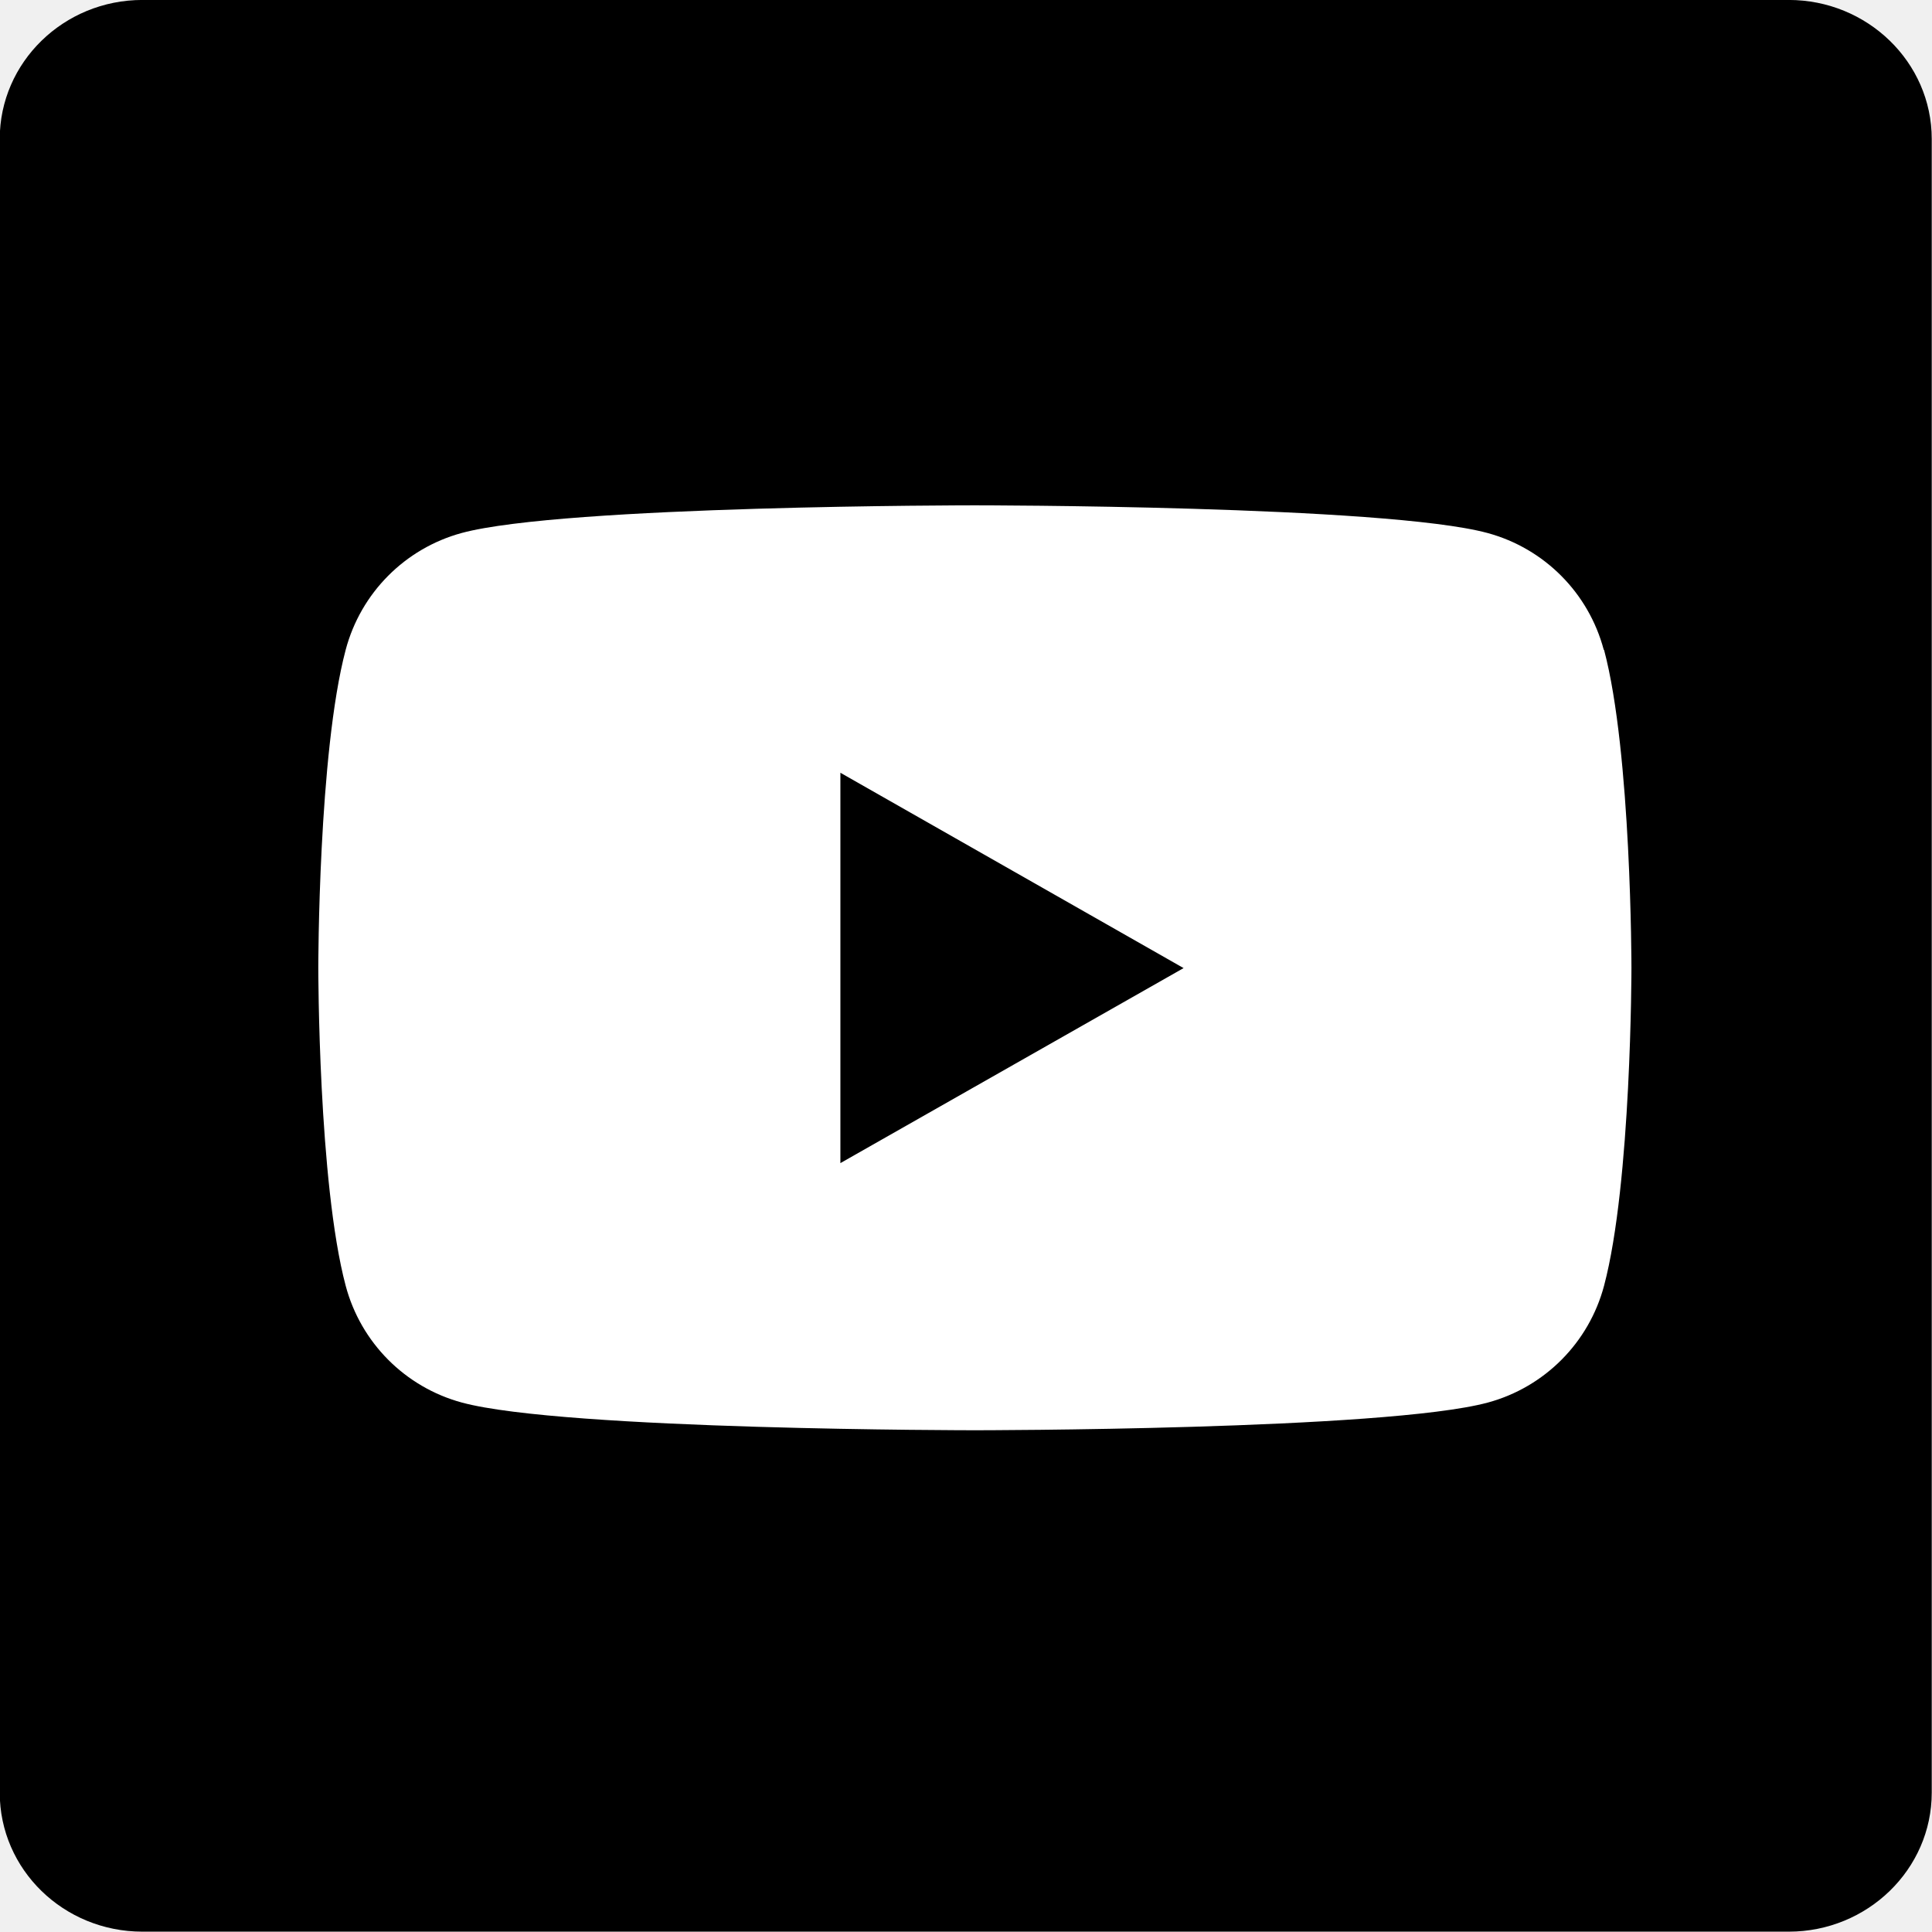
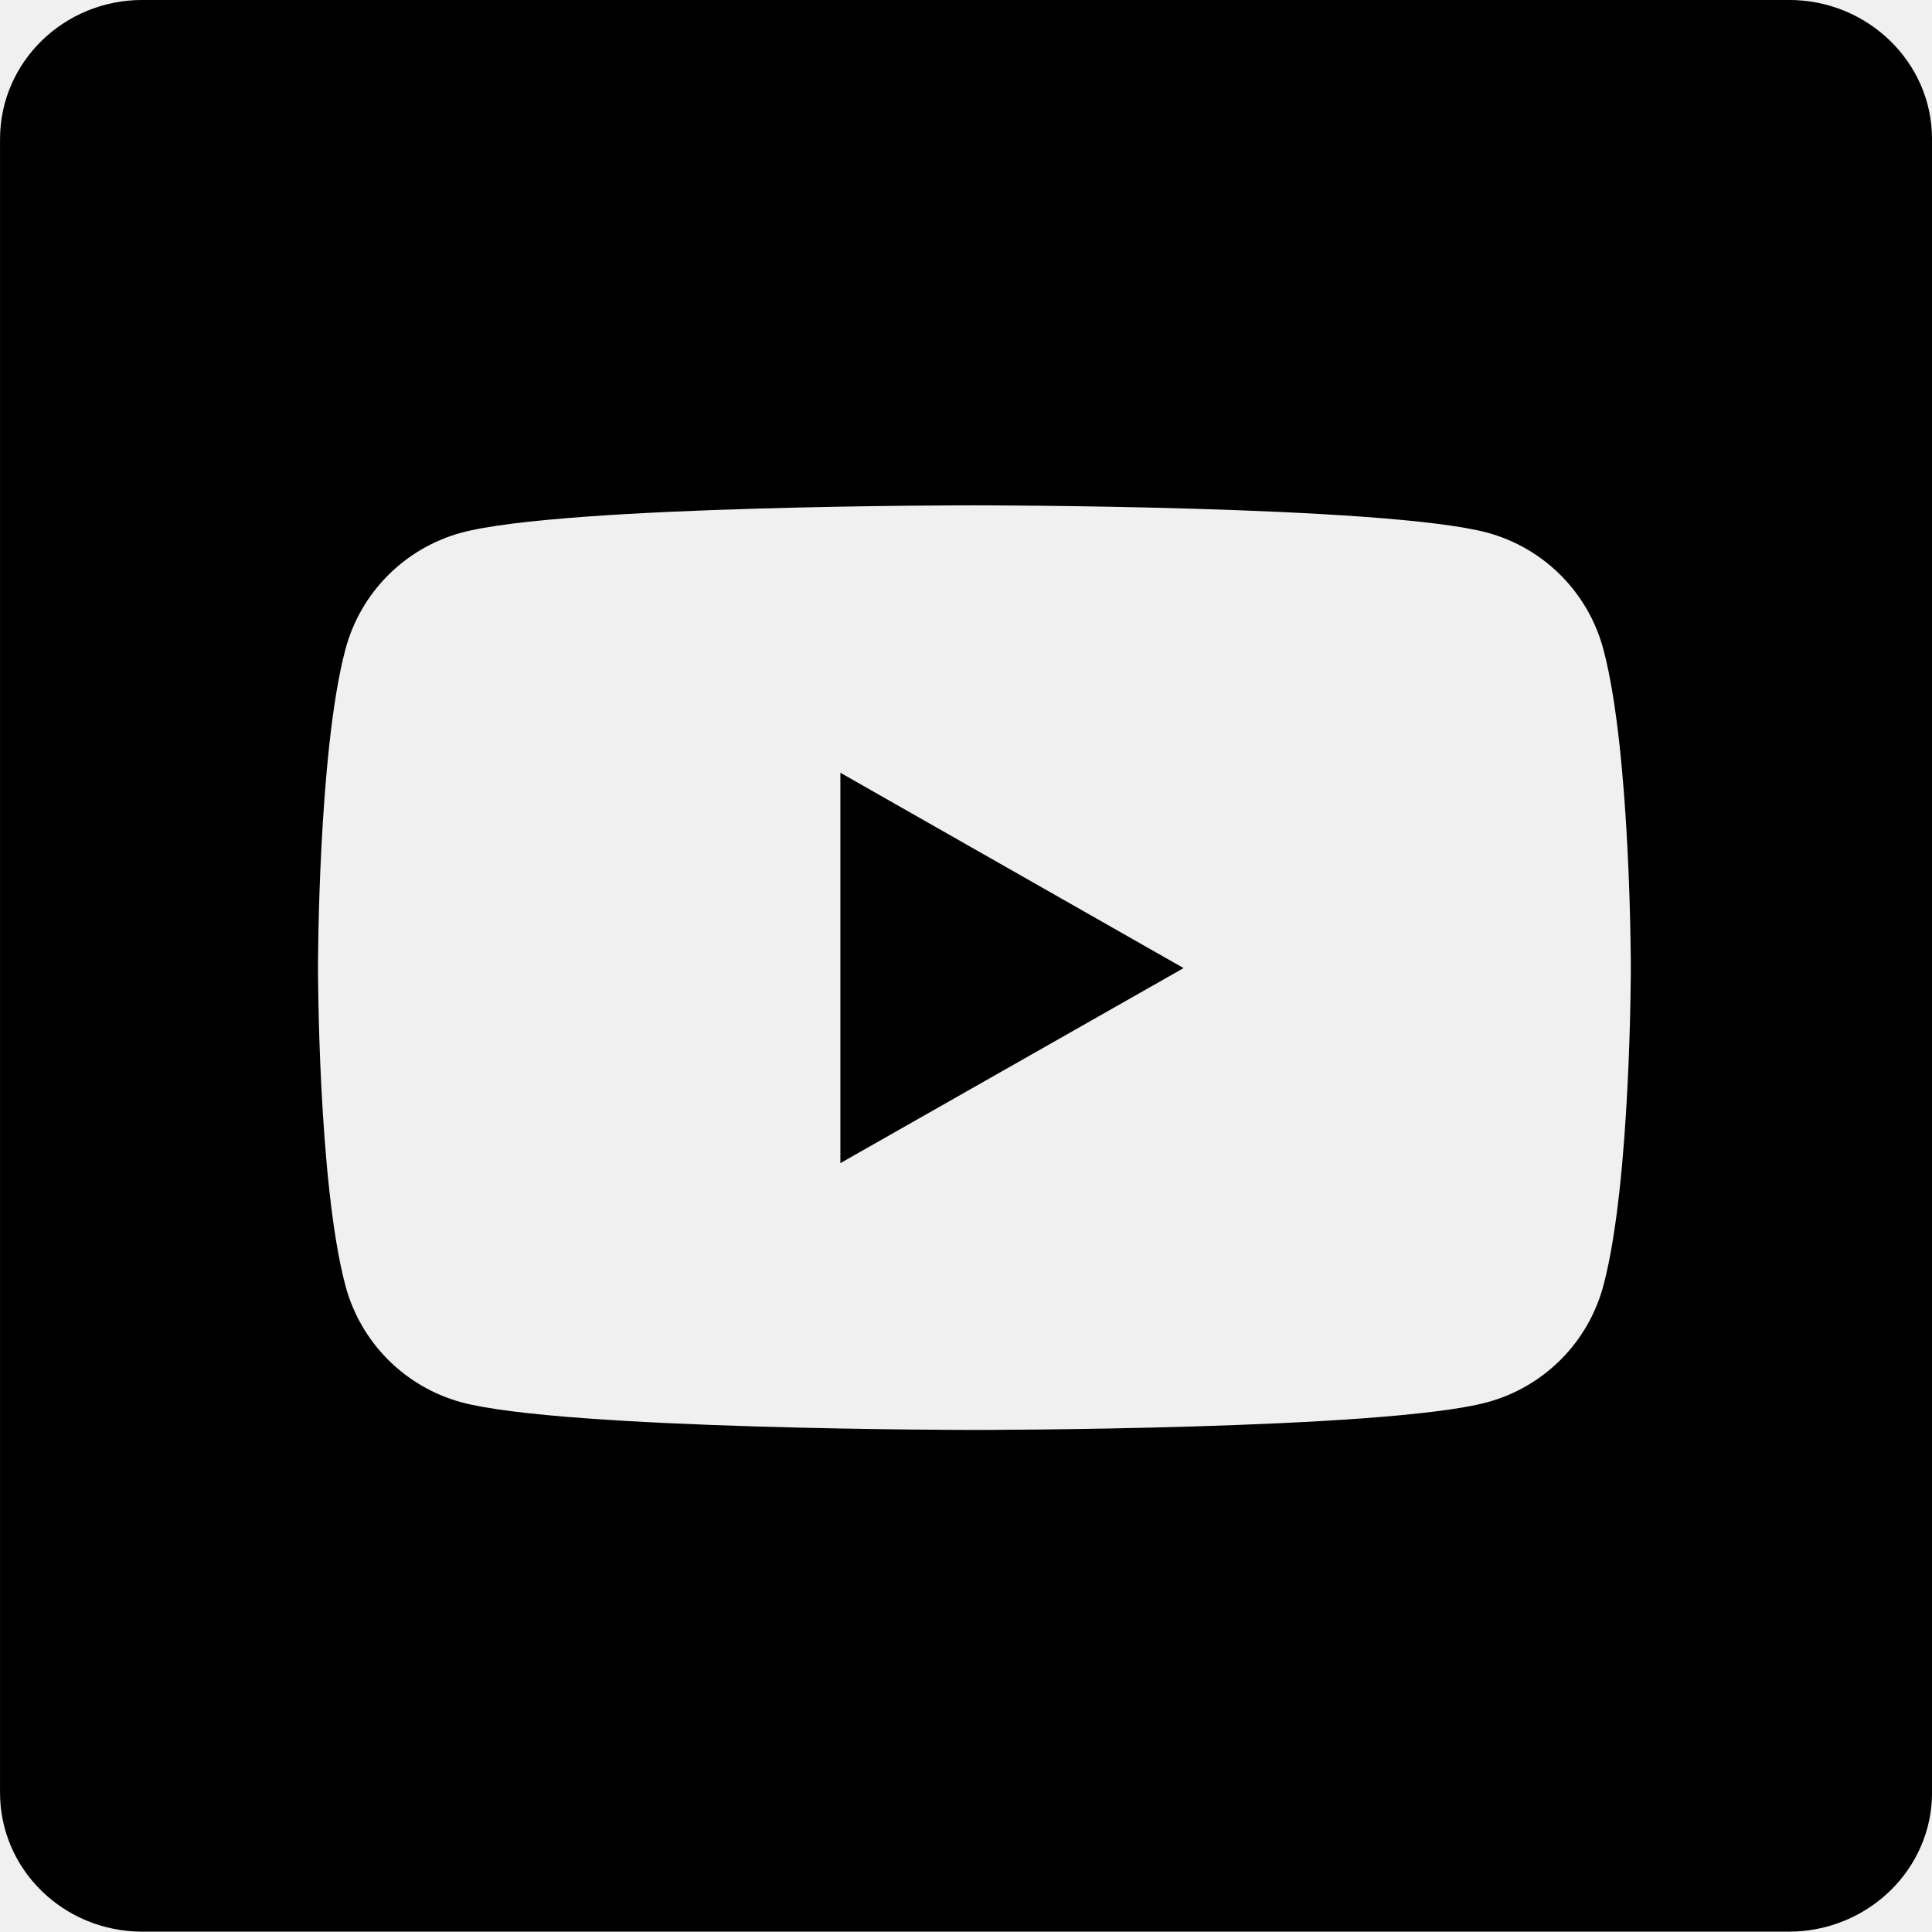
<svg xmlns="http://www.w3.org/2000/svg" width="6.35mm" height="6.35mm" viewBox="0 0 6.35 6.35" version="1.1" id="svg2905">
  <defs id="defs2899" />
-   <g id="layer1" transform="translate(-94.34285,-69.30714)">
-     <path id="path983-2-6" d="m 100.223,69.307 h -5.412 c -0.259,0 -0.469,0.205 -0.469,0.457 v 5.435 c 0,0.253 0.21,0.457 0.469,0.457 h 5.411 c 0.259,0 0.47,-0.205 0.47,-0.457 v -5.435 c 0,-0.253 -0.212,-0.457 -0.47,-0.457 z" style="stroke-width:0.265" />
-     <path id="path865" d="m 99.614,71.443 a 0.542,0.542 0 0 0 -0.382,-0.384 c -0.336,-0.091 -1.686,-0.091 -1.686,-0.091 0,0 -1.35,0 -1.686,0.091 a 0.542,0.542 0 0 0 -0.381,0.384 c -0.09,0.339 -0.09,1.045 -0.09,1.045 0,0 0,0.707 0.09,1.045 a 0.542,0.542 0 0 0 0.382,0.384 c 0.336,0.091 1.686,0.091 1.686,0.091 0,0 1.349,0 1.686,-0.091 a 0.542,0.542 0 0 0 0.382,-0.384 c 0.09,-0.339 0.09,-1.045 0.09,-1.045 0,0 0,-0.707 -0.09,-1.045 z m -2.509,1.687 v -1.283 l 1.128,0.642 z" style="fill:#ffffff;fill-opacity:1;stroke-width:0.265" />
+   <g id="layer1" transform="translate(-93.80188,-69.84812)">
+     <path style="stroke-width:0.265" d="m 94.27,69.848 c -0.259,0 -0.468,0.205 -0.468,0.457 v 5.435 c 0,0.253 0.209,0.457 0.468,0.457 h 5.411 c 0.259,0 0.471,-0.204 0.471,-0.457 v -5.435 c 0,-0.252 -0.211,-0.457 -0.47,-0.457 z m 2.735,1.661 c 0,0 1.35,-2.64e-4 1.686,0.09 a 0.542,0.542 0 0 1 0.381,0.384 c 0.09,0.339 0.09,1.045 0.09,1.045 0,0 1.64e-4,0.707 -0.09,1.045 a 0.542,0.542 0 0 1 -0.382,0.384 c -0.337,0.091 -1.686,0.091 -1.686,0.091 0,0 -1.349,-1.4e-4 -1.686,-0.091 a 0.542,0.542 0 0 1 -0.381,-0.384 c -0.09,-0.339 -0.09,-1.045 -0.09,-1.045 0,0 1.72e-4,-0.707 0.09,-1.045 a 0.542,0.542 0 0 1 0.381,-0.384 c 0.337,-0.091 1.686,-0.09 1.686,-0.09 z m -0.441,0.879 v 1.283 l 1.128,-0.641 z" id="path983-2-6-3" />
  </g>
</svg>
